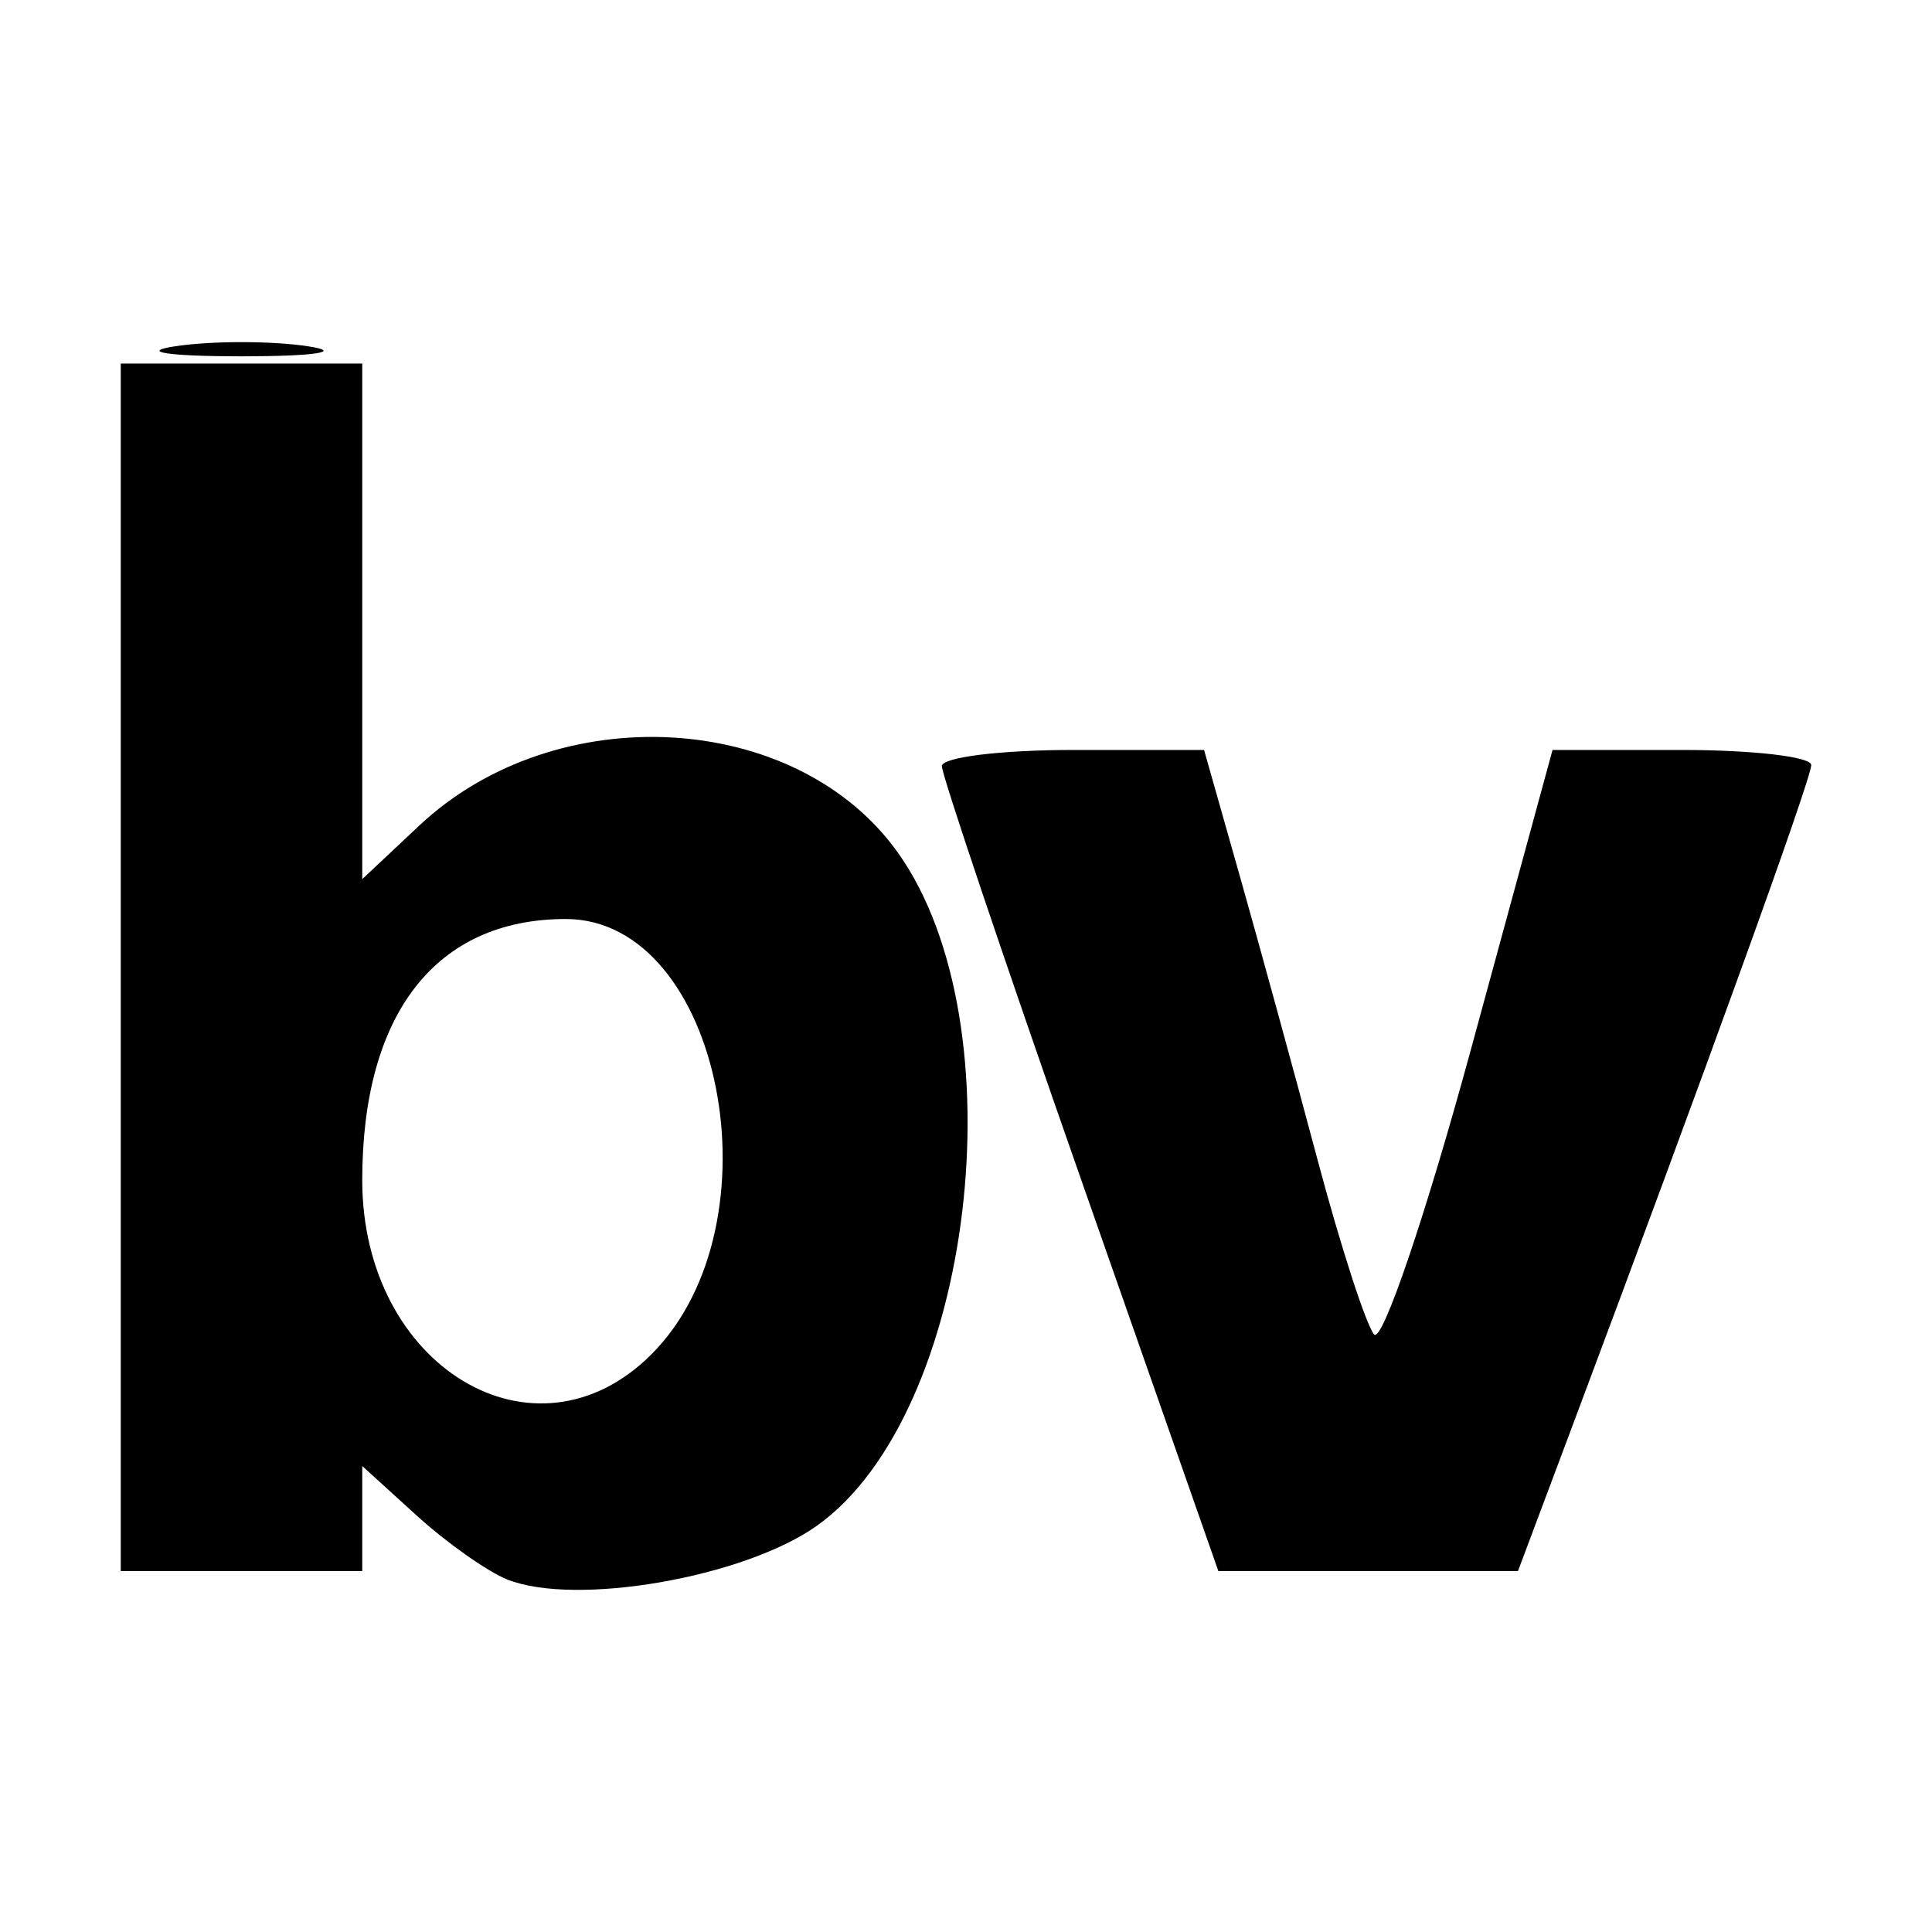
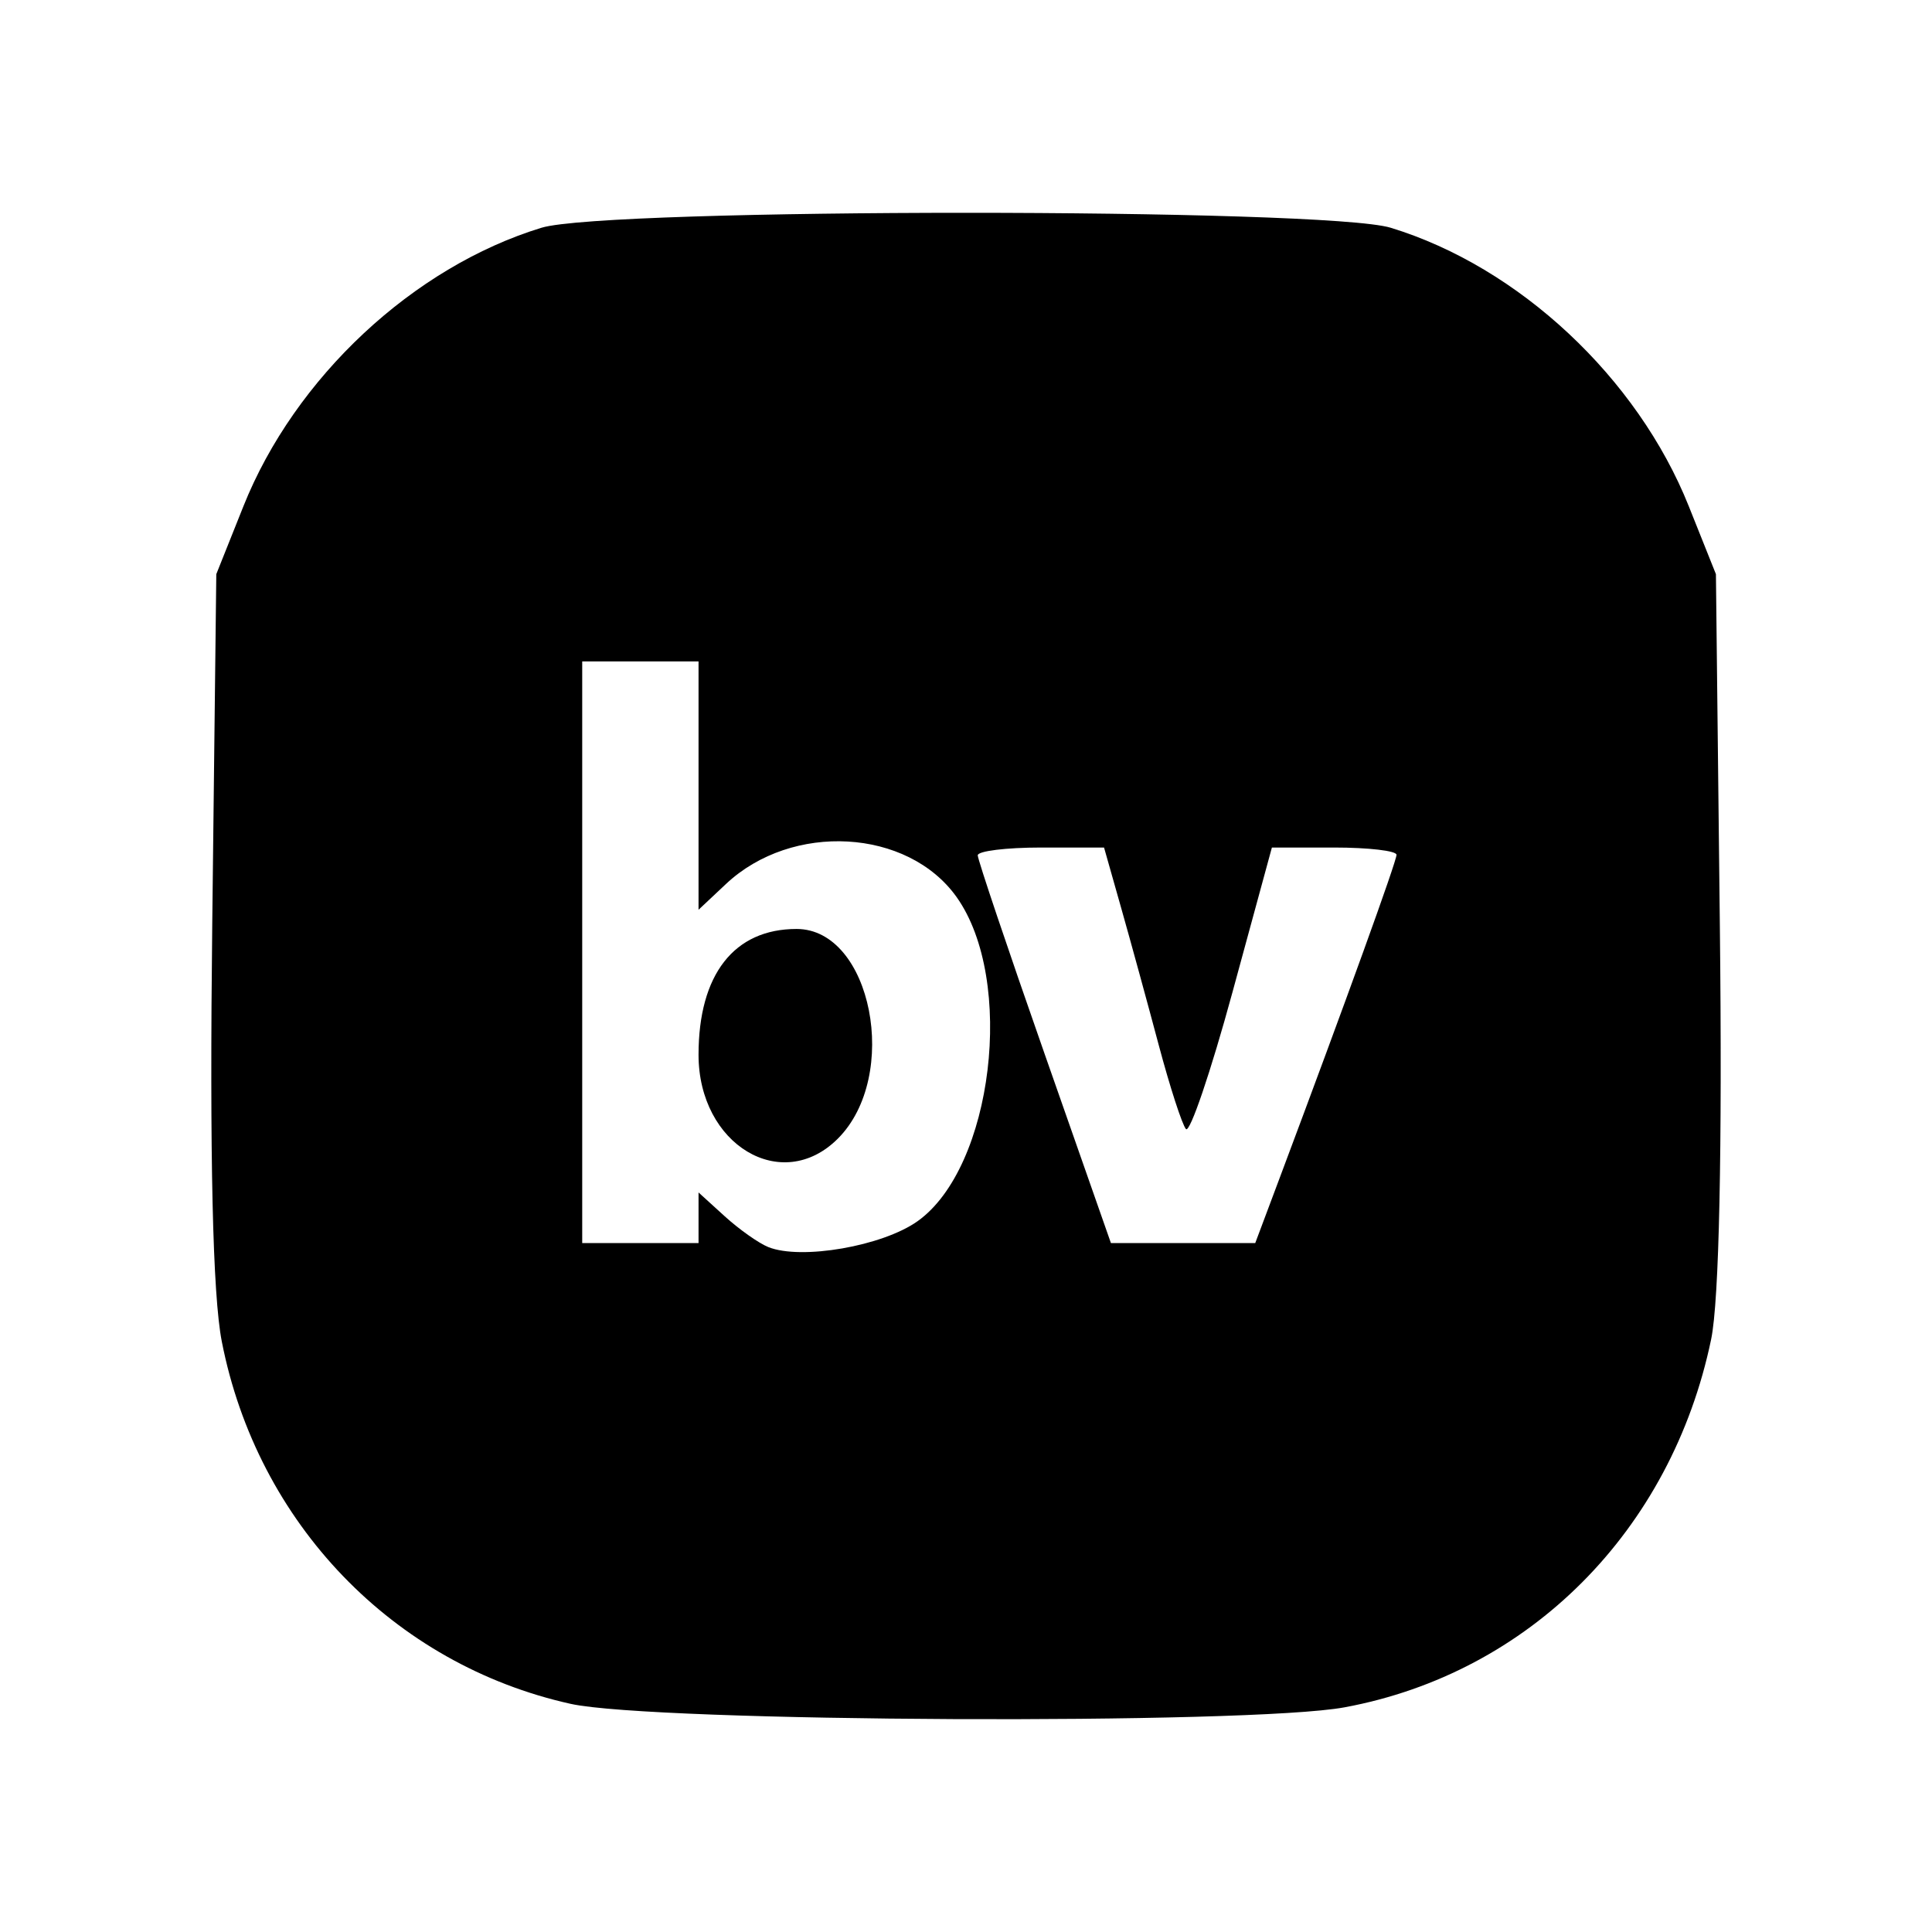
<svg xmlns="http://www.w3.org/2000/svg" viewBox="0 0 64 64" fill="currentColor">
-   <g transform="matrix(0.8 0 0 0.8 -34.4 -31.15659)">
-     <path d="M64 104.347C63.175 104.016 61.487 102.824 60.25 101.698L58 99.651 58 101.826L58 104 53 104L48 104 48 79L48 54 53 54L58 54 58 64.674L58 75.349 60.359 73.133C66.035 67.8 75.985 68.362 80.18 74.253C85.257 81.382 83.32 97.5 76.831 102.12C73.817 104.266 66.827 105.479 64 104.347Z M69.975 95.025C75.367 89.633 72.881 77 66.427 77C61.052 77 58 80.917 58 87.815C58 95.545 65.15 99.85 69.975 95.025Z" />
-     <path d="M87.725 87.67C84.576 78.688 82 71.038 82 70.67C82 70.301 84.443 70 87.429 70L92.858 70 94.346 75.25C95.164 78.138 96.613 83.425 97.565 87C98.518 90.575 99.568 93.815 99.899 94.201C100.23 94.586 102.028 89.298 103.894 82.451L107.287 70 112.644 70C115.59 70 118 70.281 118 70.625C118 71.19 113.667 83.176 108.013 98.25L105.856 104 99.653 104L93.449 104 87.725 87.67Z M50.25 53.284C51.763 53.055 54.237 53.055 55.75 53.284C57.263 53.513 56.025 53.7 53 53.7C49.975 53.7 48.737 53.513 50.25 53.284Z" />
+   <g transform="matrix(0.3853568 0 0 0.3853568 0.78939 1.10061)">
+     <path fill-rule="evenodd" d="M47 143.61C31.754 140.22 20.075 128.089 17.018 112.467C16.233 108.455 15.964 96.668 16.198 76.5L16.545 46.5 18.879 40.656C23.295 29.602 33.477 20.091 44.5 16.722C50.106 15.009 111.894 15.009 117.5 16.722C128.523 20.09 138.703 29.6 143.122 40.656L145.457 46.5 145.795 76.773C146.009 96.025 145.737 108.949 145.046 112.273C141.627 128.722 129.423 140.972 113.526 143.911C105.335 145.425 54.122 145.193 47 143.61Z M64 104.347C63.175 104.016 61.487 102.824 60.25 101.698L58 99.651 58 101.826L58 104 53 104L48 104 48 79L48 54 53 54L58 54 58 64.674L58 75.349 60.359 73.133C66.035 67.8 75.985 68.362 80.18 74.253C85.257 81.382 83.32 97.5 76.831 102.12C73.817 104.266 66.827 105.479 64 104.347Z M69.975 95.025C75.367 89.633 72.881 77 66.427 77C61.052 77 58 80.917 58 87.815C58 95.545 65.15 99.85 69.975 95.025Z M87.725 87.67C84.576 78.688 82 71.038 82 70.67C82 70.301 84.443 70 87.429 70L92.858 70 94.346 75.25C95.164 78.138 96.613 83.425 97.565 87C98.518 90.575 99.568 93.815 99.899 94.201C100.23 94.586 102.028 89.298 103.894 82.451L107.287 70 112.644 70C115.59 70 118 70.281 118 70.625C118 71.19 113.667 83.176 108.013 98.25L105.856 104 99.653 104L93.449 104 87.725 87.67Z" />
  </g>
</svg>
